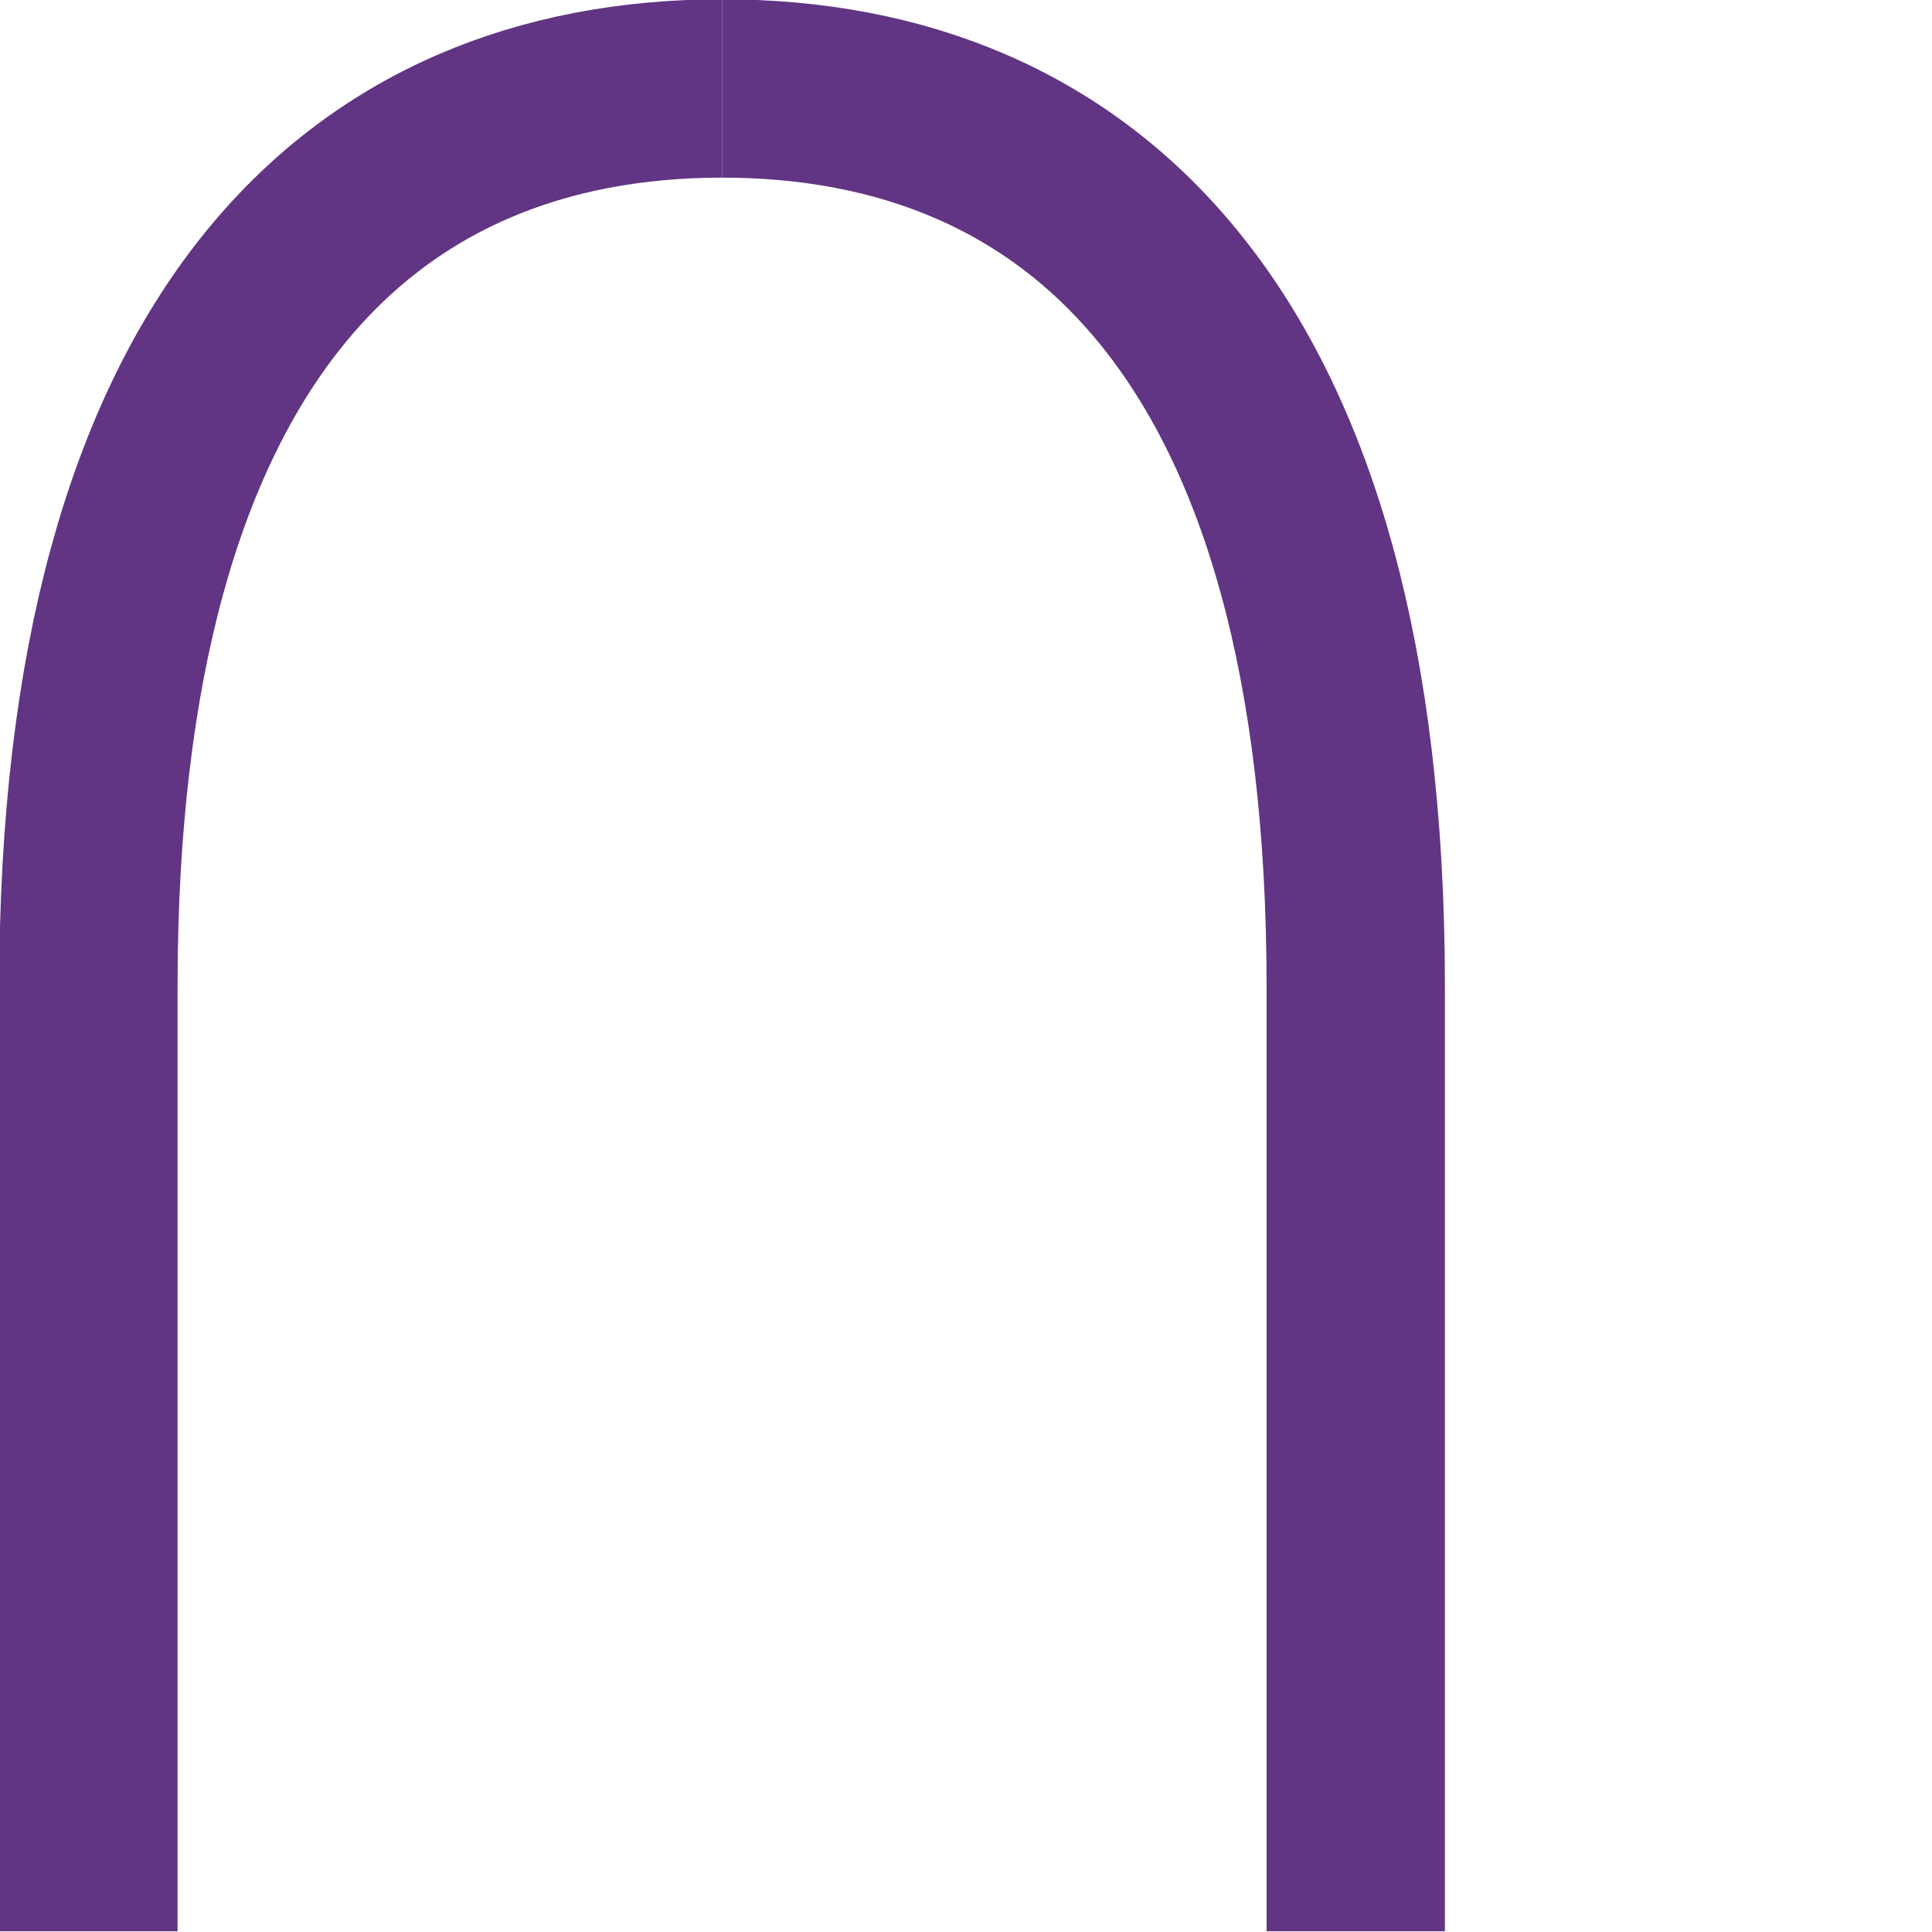
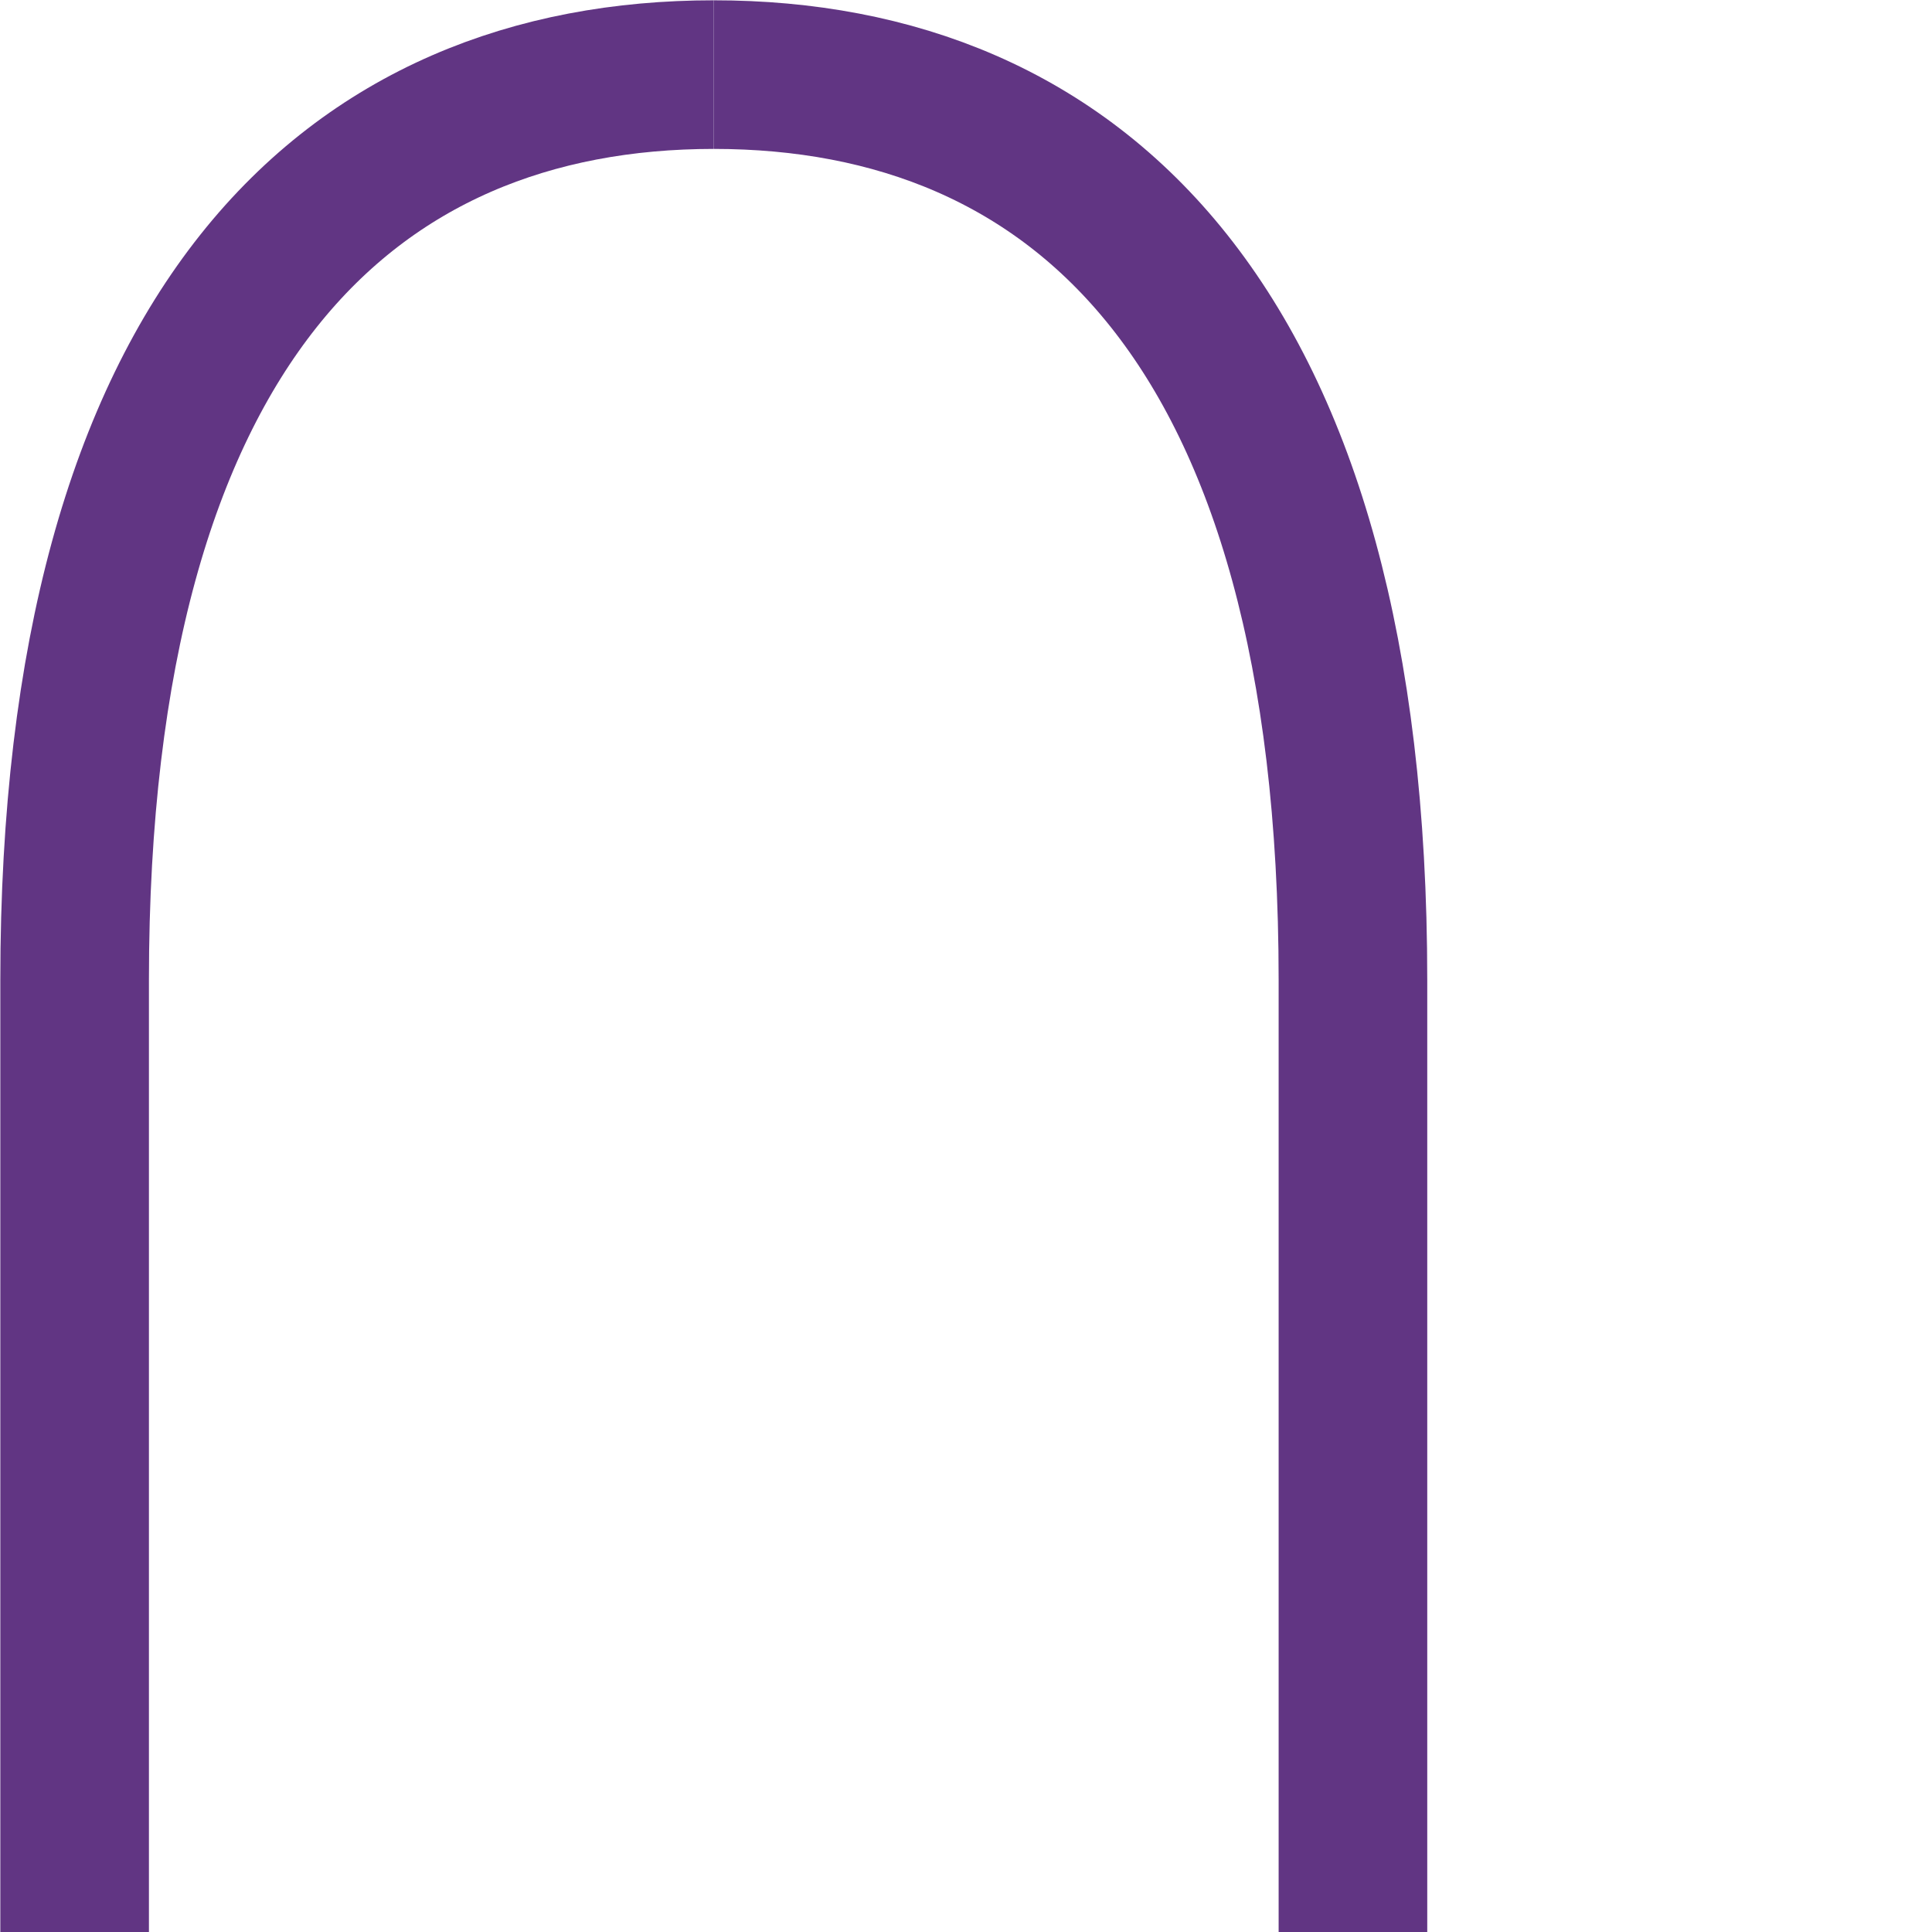
<svg xmlns="http://www.w3.org/2000/svg" xmlns:xlink="http://www.w3.org/1999/xlink" width="650" height="650" id="svg3378" version="1.0">
  <defs id="defs3383">
    </defs>
  <path style="color:#000000;font-style:normal;font-variant:normal;font-weight:normal;font-stretch:normal;font-size:medium;line-height:normal;font-family:sans-serif;text-indent:0;text-align:start;text-decoration:none;text-decoration-line:none;text-decoration-style:solid;text-decoration-color:#000000;letter-spacing:normal;word-spacing:normal;text-transform:none;writing-mode:lr-tb;direction:ltr;baseline-shift:baseline;text-anchor:start;white-space:normal;clip-rule:nonzero;display:inline;overflow:visible;visibility:visible;isolation:auto;mix-blend-mode:normal;color-interpolation:sRGB;color-interpolation-filters:linearRGB;solid-color:#000000;solid-opacity:1;fill:#000000;fill-opacity:1;fill-rule:nonzero;stroke:none;stroke-width:80;stroke-linecap:butt;stroke-linejoin:miter;stroke-miterlimit:4;stroke-dasharray:none;stroke-dashoffset:0;stroke-opacity:1;marker:none;color-rendering:auto;image-rendering:auto;shape-rendering:auto;text-rendering:auto;enable-background:accumulate" d="M -315.659,0 V 0.009 C -362.988,0.383 -408.727,18.891 -441.809,55.819 -475.21,93.104 -495.214,148.134 -495.239,218.859 v 0.003 V 480 h 42.663 v -261.126 -0.007 c 0.024,-62.77 17.373,-106.483 42.543,-134.58 25.011,-27.919 58.236,-41.427 95.059,-41.615 36.823,0.189 70.046,13.696 95.057,41.615 25.171,28.098 42.521,71.813 42.543,134.587 v 261.126 h 42.663 v -261.138 -0.003 C -134.735,148.134 -154.739,93.104 -188.14,55.819 -221.222,18.891 -266.96,0.383 -314.289,0.009 V 0 c -0.228,1.1199026e-4 -0.456,0.003 -0.684,0.004 C -315.202,0.003 -315.43,0 -315.659,0 Z" id="path3342" />
  <path style="fill:none;stroke:#613583;stroke-width:40;stroke-linecap:butt;stroke-linejoin:miter;stroke-dasharray:none;stroke-opacity:1" d="M -473.908,480 V 243.803 C -473.908,109.382 -425.273,20 -314.289,20" id="path8" />
  <use x="0" y="0" xlink:href="#path8" id="use9" transform="matrix(-1,0,0,1,-628.5785,0)" />
  <path style="fill:none;stroke:#613583;stroke-width:40;stroke-linecap:butt;stroke-linejoin:miter;stroke-dasharray:none;stroke-opacity:1" d="M -929.537,450 V 255.184 C -929.537,120.764 -872.714,70 -798.689,70" id="path11" />
  <use x="0" y="0" xlink:href="#path11" id="use20" transform="matrix(-1,0,0,1,-1597.378,0)" />
-   <path style="fill:none;stroke:#613583;stroke-width:60;stroke-linecap:butt;stroke-linejoin:miter;stroke-dasharray:none;stroke-opacity:1" d="M 29.741,649.762 V 331.905 c 0,-219.317 92.581,-302.143 213.191,-302.143" id="path13" />
-   <use x="0" y="0" xlink:href="#path13" id="use13" transform="matrix(-1,0,0,1,485.864,0)" />
+   <path style="fill:none;stroke:#613583;stroke-width:50;stroke-linecap:butt;stroke-linejoin:miter;stroke-dasharray:none;stroke-opacity:1" d="m 25.108,650.101 v -320.421 c 0,-221.086 93.383,-304.58 215.037,-304.58" id="path13" />
+   <use x="0" y="0" xlink:href="#path13" id="use1" transform="matrix(-1,0,0,1,480.2909,0)" />
</svg>
